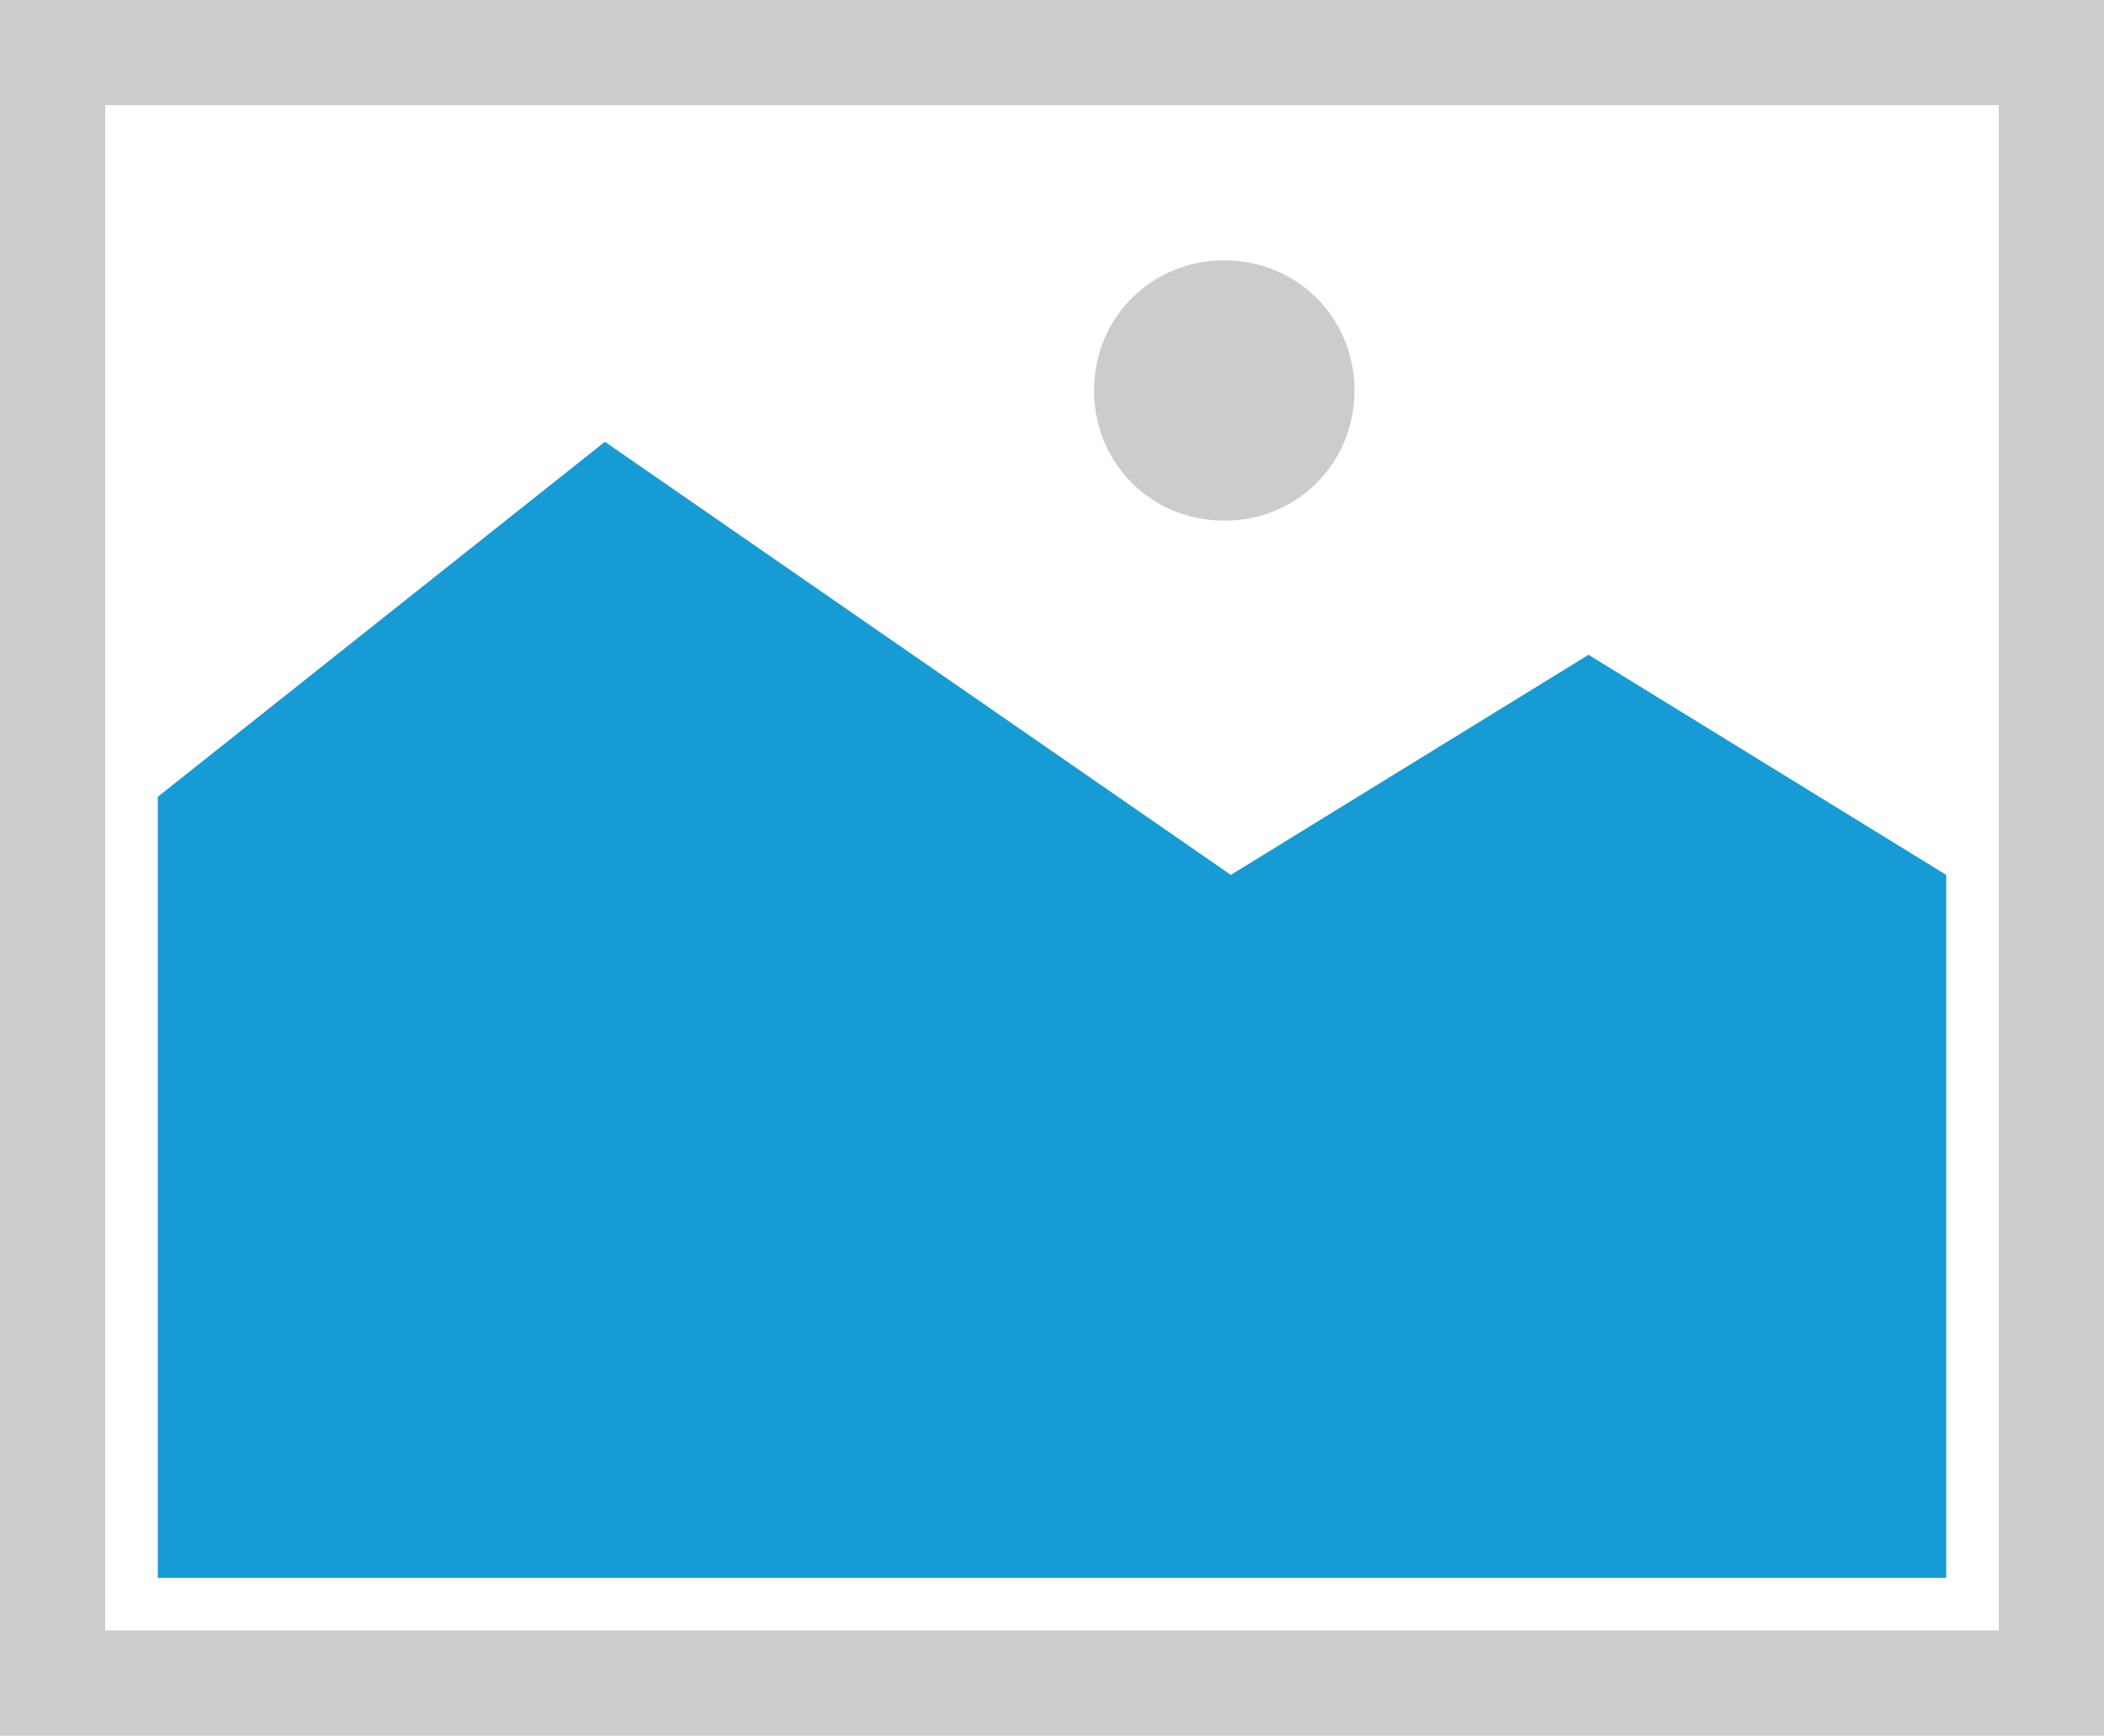
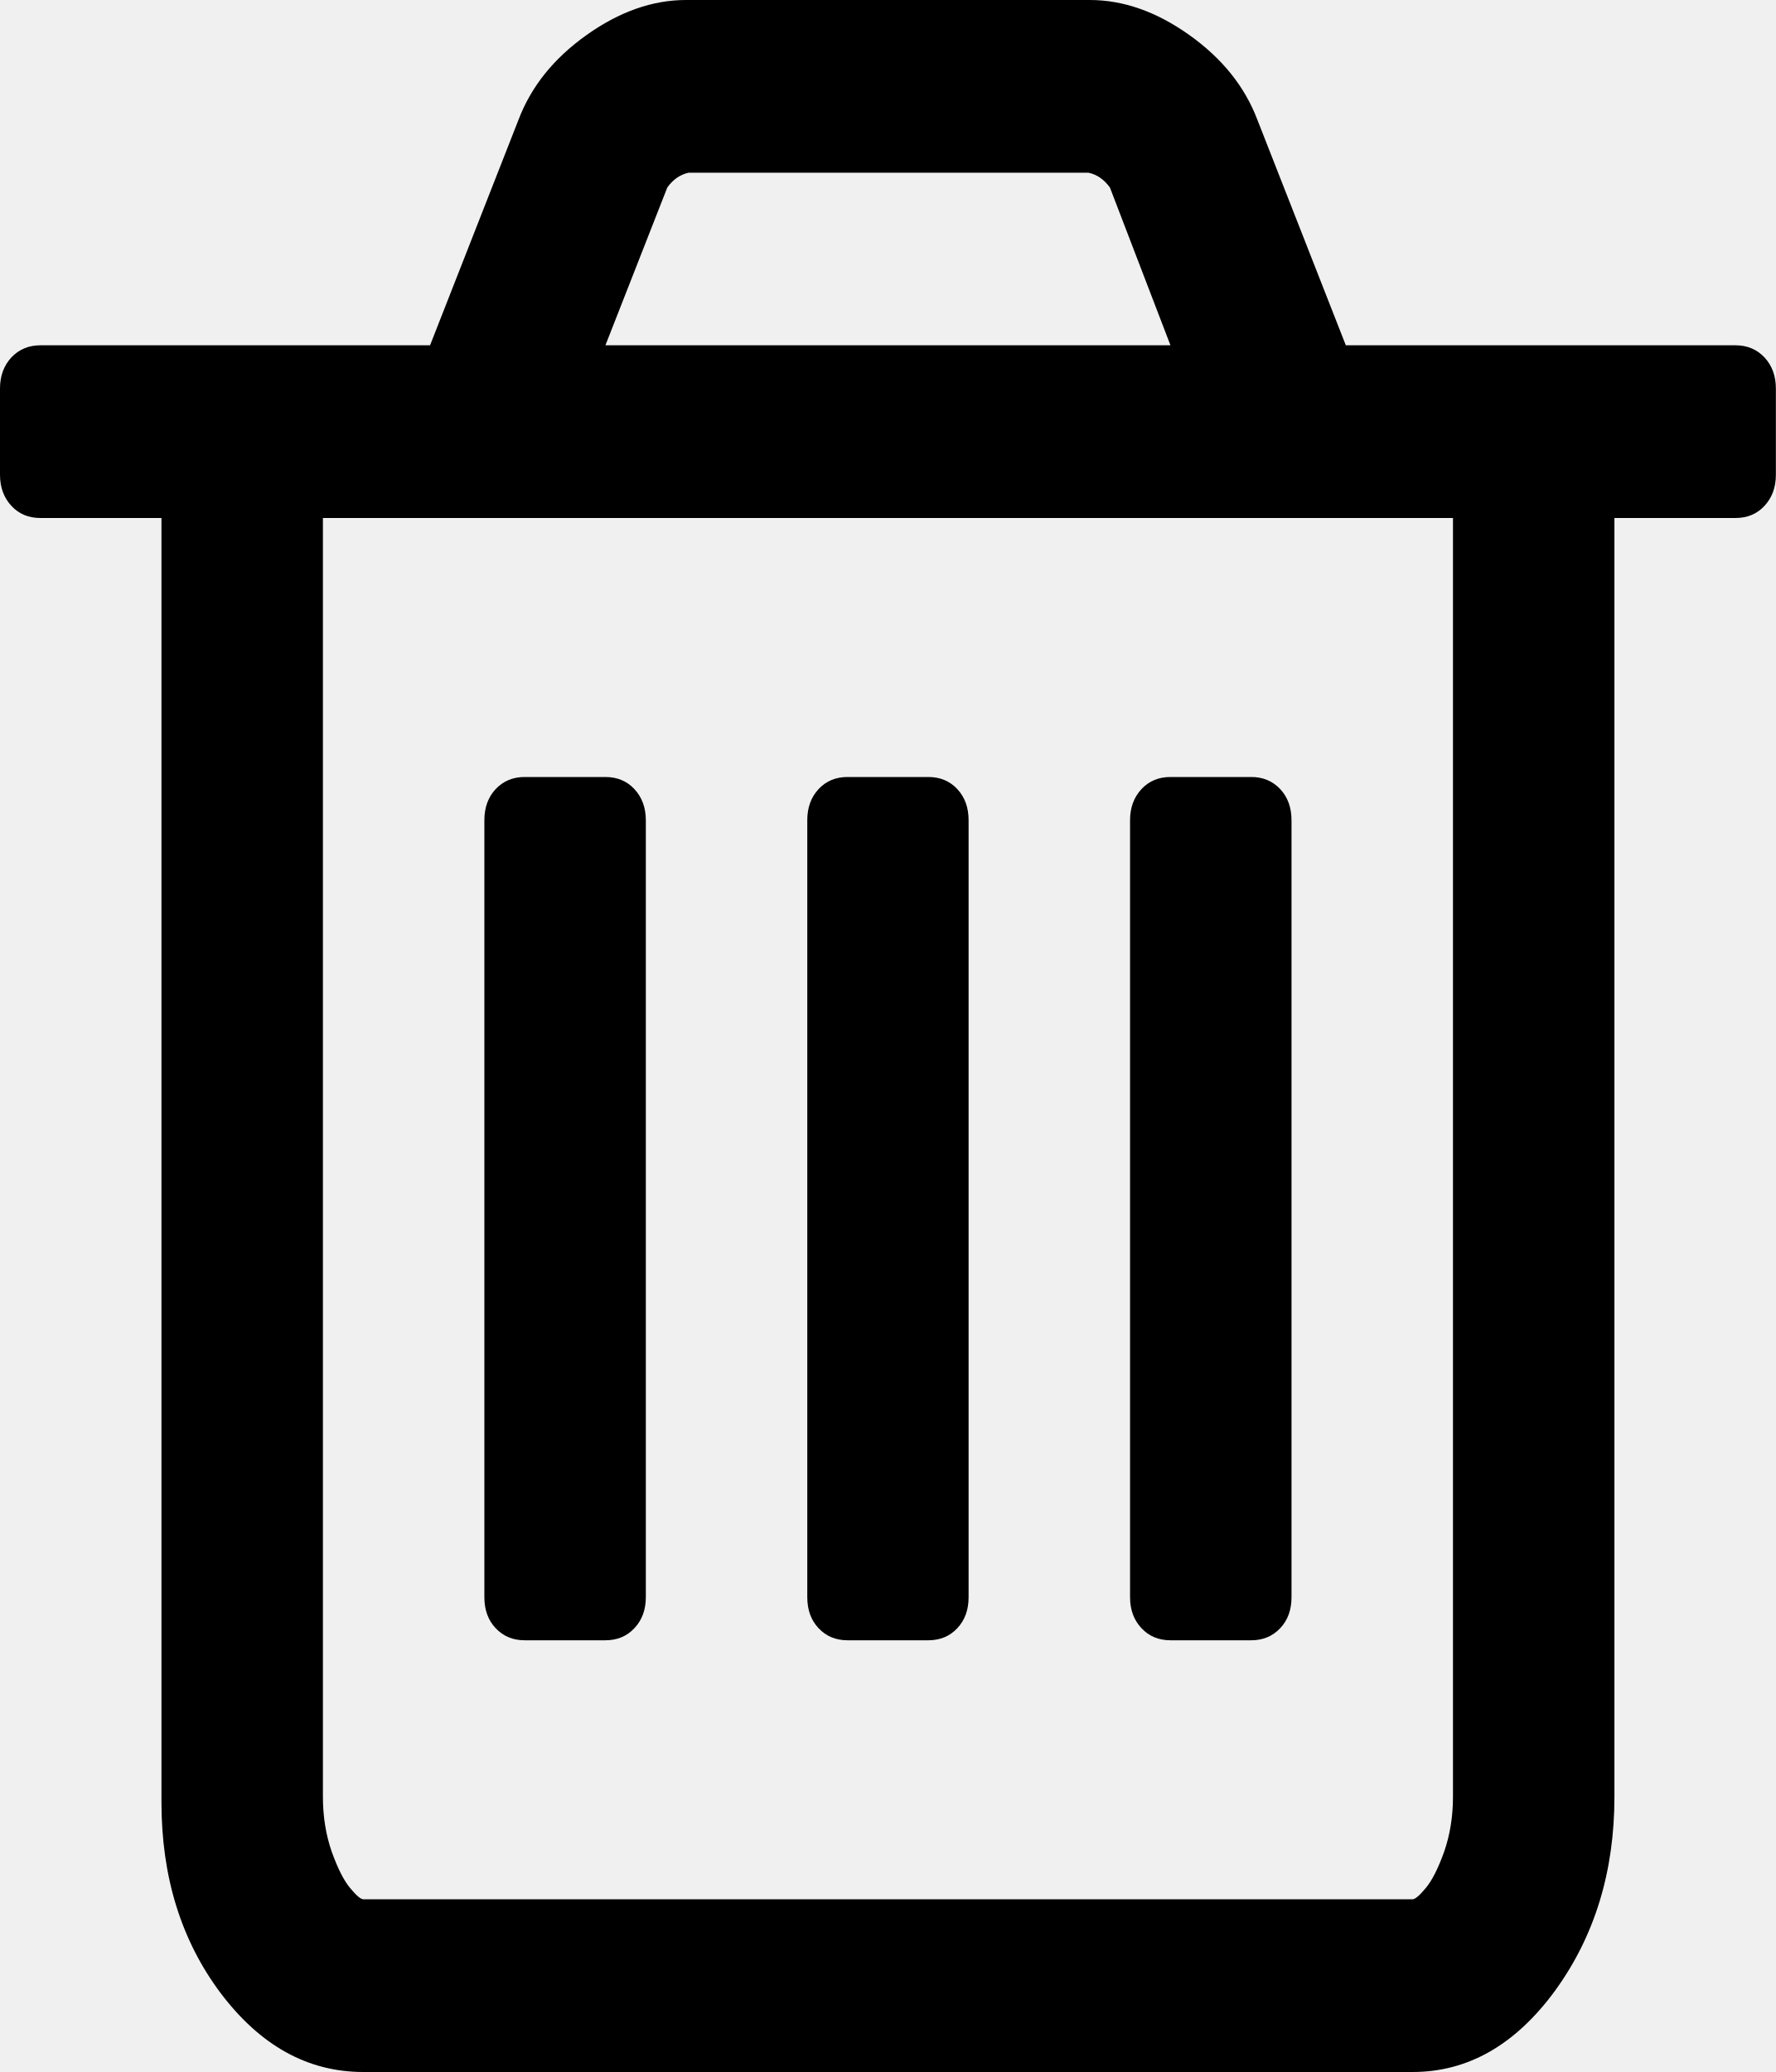
- <svg xmlns="http://www.w3.org/2000/svg" version="1.1" width="40px" height="33px">
-   <g transform="matrix(1 0 0 1 -837 -174 )">
-     <path d="M 837 174  L 877 174  L 877 207  L 837 207  L 837 174  " fill-rule="nonzero" fill="#cccccc" stroke="none" />
-     <path d="M 839 176  L 875 176  L 875 205  L 839 205  L 839 176  " fill-rule="nonzero" fill="#ffffff" stroke="none" />
-     <path d="M 860.275 183.9  C 858.889 183.9  857.8 182.811  857.8 181.425  C 857.8 180.039  858.889 178.95  860.275 178.95  C 861.661 178.95  862.75 180.039  862.75 181.425  C 862.75 182.811  861.661 183.9  860.275 183.9  " fill-rule="nonzero" fill="#cccccc" stroke="none" />
-     <path d="M 840 204  L 840 189.15  L 848.5 182.4  L 860.4 190.635  L 867.2 186.45  L 874 190.635  L 874 204  L 840 204  " fill-rule="nonzero" fill="#169bd5" stroke="none" />
+ <svg xmlns="http://www.w3.org/2000/svg" version="1.1" width="12px" height="14px">
+   <g transform="matrix(1 0 0 1 -197 -626 )">
+     <path d="M 4.287 5.332  C 4.338 5.387  4.364 5.457  4.364 5.542  L 4.364 10.792  C 4.364 10.877  4.338 10.947  4.287 11.001  C 4.236 11.056  4.17 11.083  4.091 11.083  L 3.545 11.083  C 3.466 11.083  3.401 11.056  3.349 11.001  C 3.298 10.947  3.273 10.877  3.273 10.792  L 3.273 5.542  C 3.273 5.457  3.298 5.387  3.349 5.332  C 3.401 5.277  3.466 5.25  3.545 5.25  L 4.091 5.25  C 4.17 5.25  4.236 5.277  4.287 5.332  Z M 6.469 5.332  C 6.52 5.387  6.545 5.457  6.545 5.542  L 6.545 10.792  C 6.545 10.877  6.52 10.947  6.469 11.001  C 6.418 11.056  6.352 11.083  6.273 11.083  L 5.727 11.083  C 5.648 11.083  5.582 11.056  5.531 11.001  C 5.48 10.947  5.455 10.877  5.455 10.792  L 5.455 5.542  C 5.455 5.457  5.48 5.387  5.531 5.332  C 5.582 5.277  5.648 5.25  5.727 5.25  L 6.273 5.25  C 6.352 5.25  6.418 5.277  6.469 5.332  Z M 8.651 5.332  C 8.702 5.387  8.727 5.457  8.727 5.542  L 8.727 10.792  C 8.727 10.877  8.702 10.947  8.651 11.001  C 8.599 11.056  8.534 11.083  8.455 11.083  L 7.909 11.083  C 7.83 11.083  7.764 11.056  7.713 11.001  C 7.662 10.947  7.636 10.877  7.636 10.792  L 7.636 5.542  C 7.636 5.457  7.662 5.387  7.713 5.332  C 7.764 5.277  7.83 5.25  7.909 5.25  L 8.455 5.25  C 8.534 5.25  8.599 5.277  8.651 5.332  Z M 9.759 12.51  C 9.798 12.397  9.818 12.274  9.818 12.141  L 9.818 3.5  L 2.182 3.5  L 2.182 12.141  C 2.182 12.274  2.202 12.397  2.241 12.51  C 2.281 12.622  2.322 12.704  2.365 12.756  C 2.408 12.808  2.438 12.833  2.455 12.833  L 9.545 12.833  C 9.562 12.833  9.592 12.808  9.635 12.756  C 9.678 12.704  9.719 12.622  9.759 12.51  Z M 4.509 1.267  L 4.091 2.333  L 7.909 2.333  L 7.5 1.267  C 7.46 1.212  7.412 1.179  7.355 1.167  L 4.653 1.167  C 4.597 1.179  4.548 1.212  4.509 1.267  Z M 11.923 2.415  C 11.974 2.47  12 2.54  12 2.625  L 12 3.208  C 12 3.293  11.974 3.363  11.923 3.418  C 11.872 3.473  11.807 3.5  11.727 3.5  L 10.909 3.5  L 10.909 12.141  C 10.909 12.645  10.776 13.081  10.509 13.449  C 10.241 13.816  9.92 14  9.545 14  L 2.455 14  C 2.08 14  1.759 13.822  1.491 13.467  C 1.224 13.111  1.091 12.681  1.091 12.177  L 1.091 3.5  L 0.273 3.5  C 0.193 3.5  0.128 3.473  0.077 3.418  C 0.026 3.363  0 3.293  0 3.208  L 0 2.625  C 0 2.54  0.026 2.47  0.077 2.415  C 0.128 2.361  0.193 2.333  0.273 2.333  L 2.906 2.333  L 3.503 0.811  C 3.588 0.586  3.741 0.395  3.963 0.237  C 4.185 0.079  4.409 0  4.636 0  L 7.364 0  C 7.591 0  7.815 0.079  8.037 0.237  C 8.259 0.395  8.412 0.586  8.497 0.811  L 9.094 2.333  L 11.727 2.333  C 11.807 2.333  11.872 2.361  11.923 2.415  Z " fill-rule="nonzero" fill="#000000" stroke="none" transform="matrix(1 0 0 1 197 626 )" />
  </g>
</svg>
